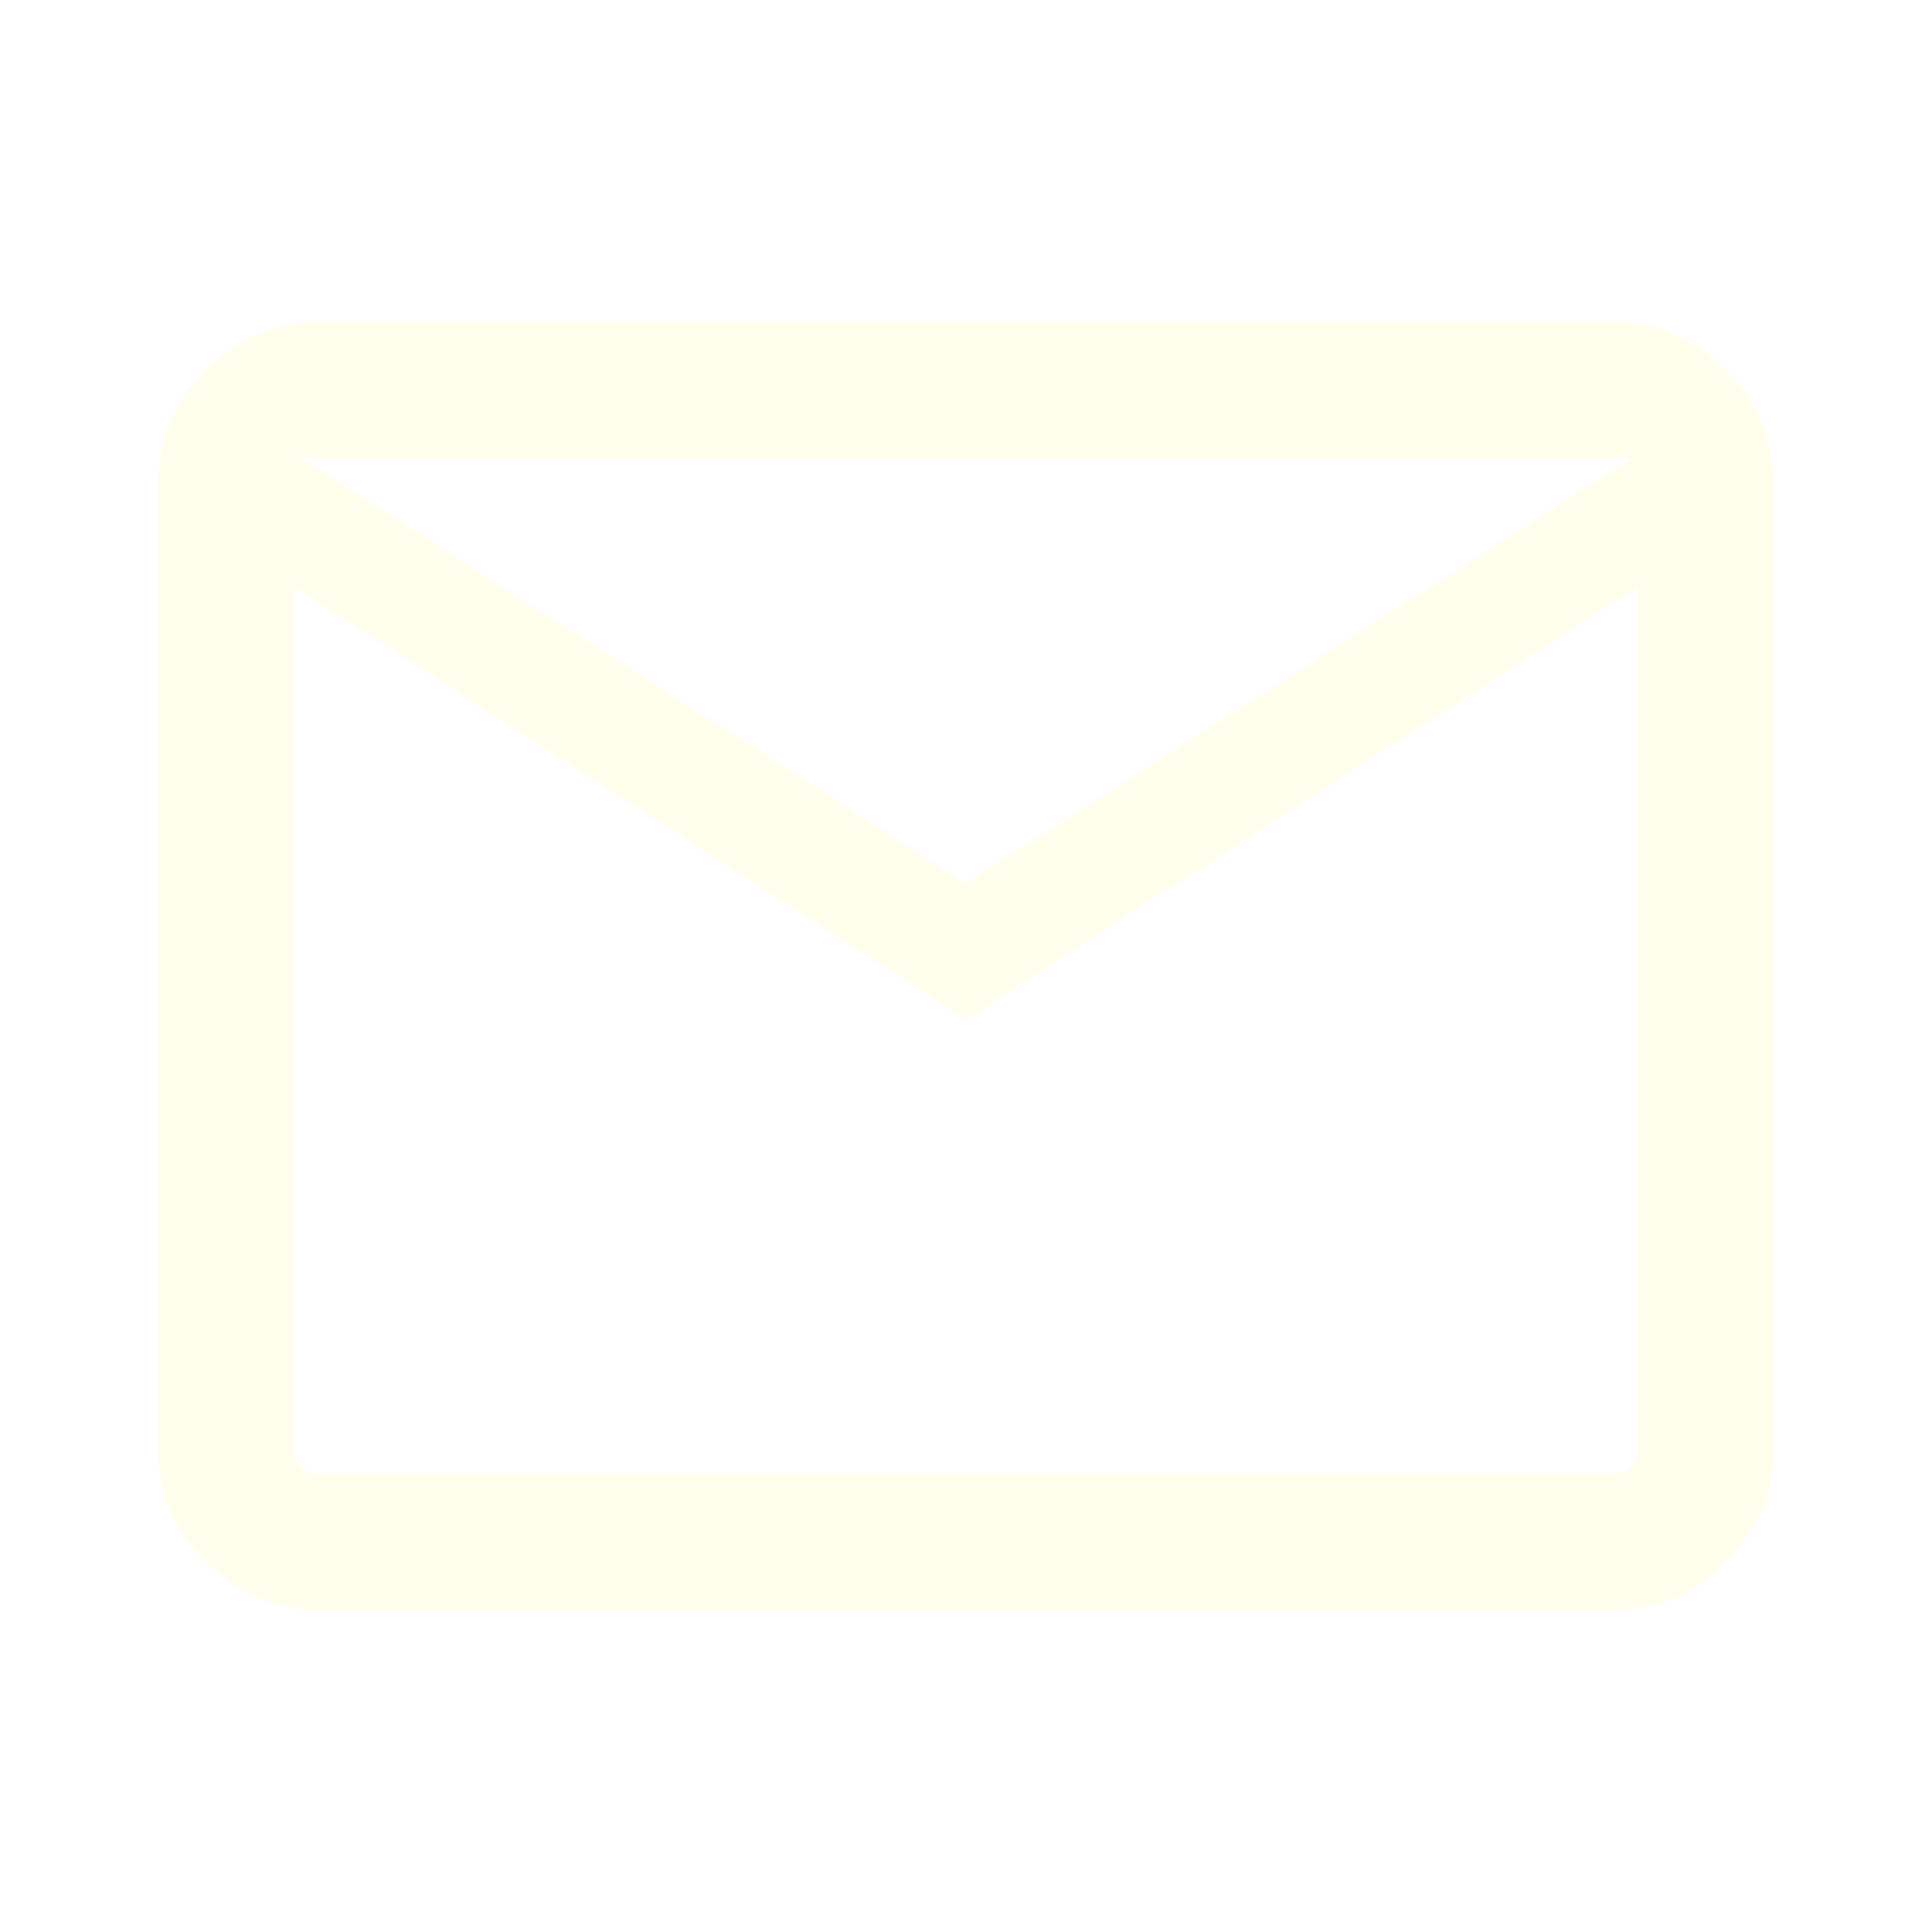
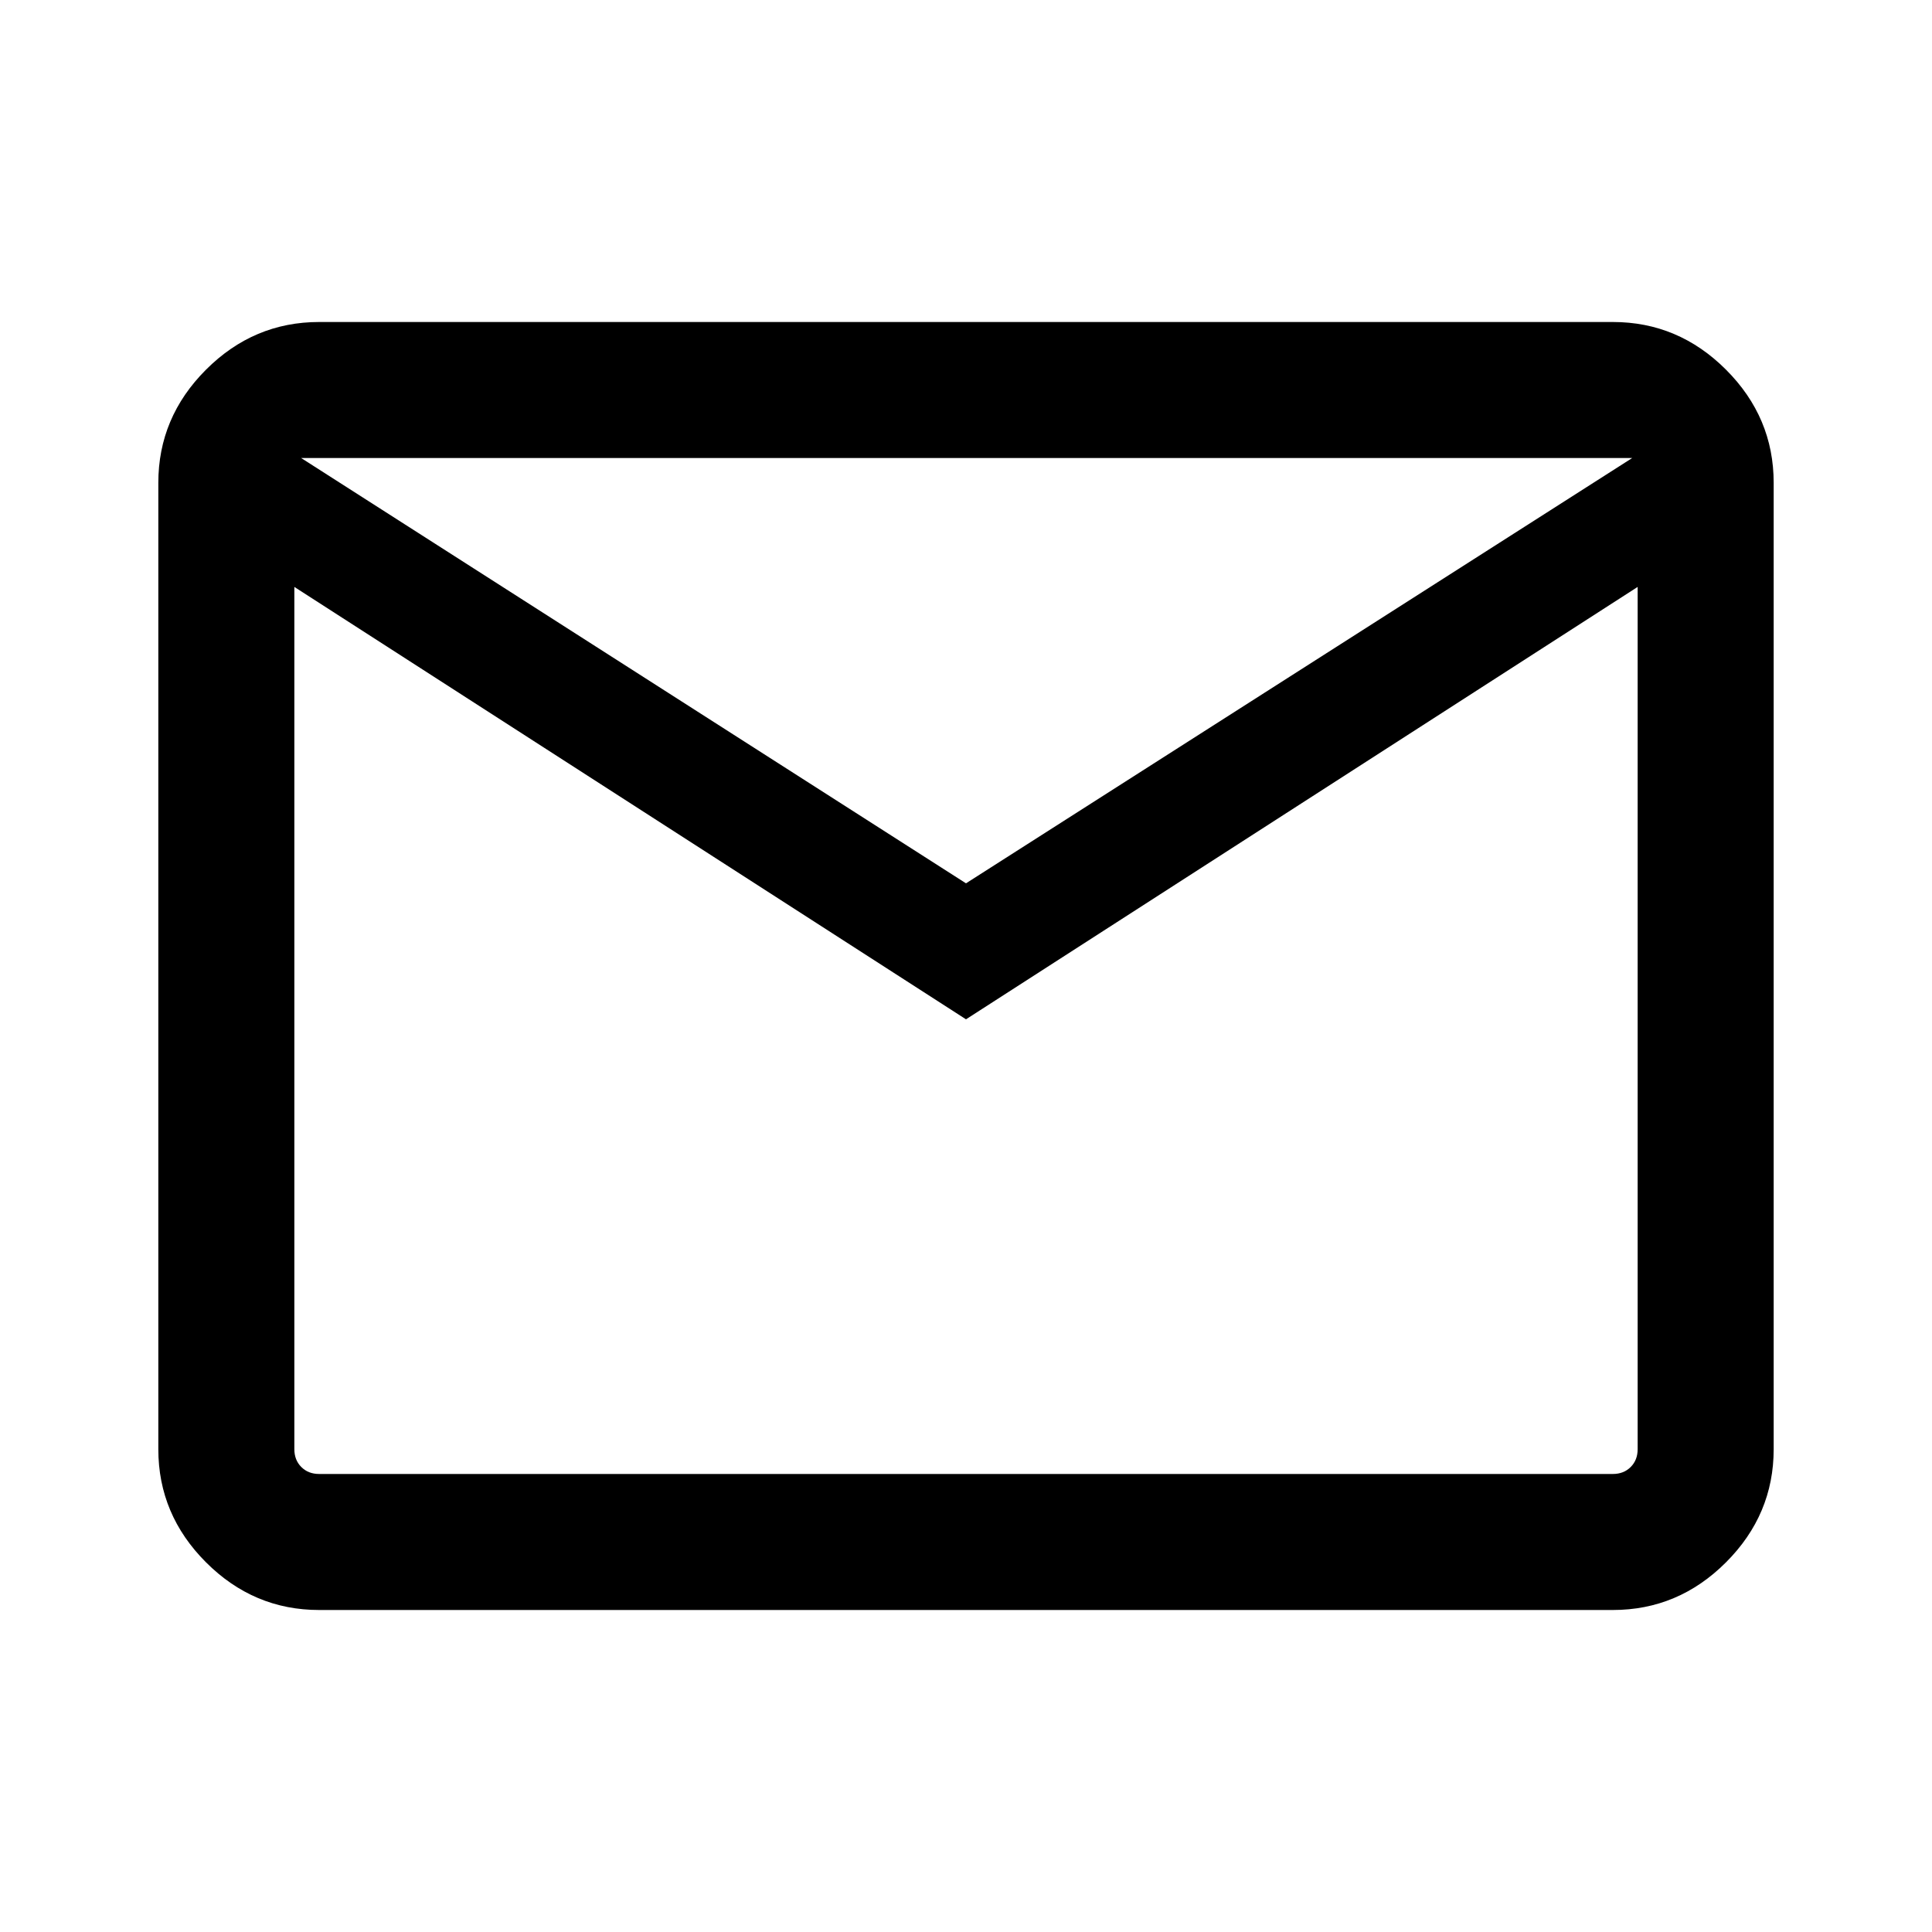
- <svg xmlns="http://www.w3.org/2000/svg" height="40px" viewBox="0 -960 960 960" width="40px" fill="#FFFEED">
+ <svg xmlns="http://www.w3.org/2000/svg" height="40px" viewBox="0 -960 960 960" width="40px">
  <path d="M158.57-160q-32.52 0-56.21-23.69-23.69-23.7-23.69-56.21v-480.2q0-32.51 23.69-56.21Q126.05-800 158.57-800h642.86q32.52 0 56.21 23.69 23.69 23.7 23.69 56.21v480.2q0 32.51-23.69 56.21Q833.95-160 801.43-160H158.57ZM480-453.51 146.26-668.36v428.46q0 5.39 3.46 8.85t8.85 3.46h642.86q5.39 0 8.85-3.46t3.46-8.85v-428.46L480-453.51Zm0-67.57 331.03-211.33H149.64L480-521.08ZM140.92-668.36v-64.05 492.51q4 5.39 8.13 8.85 4.13 3.46 9.52 3.46h-17.65v-440.77Z" />
</svg>
